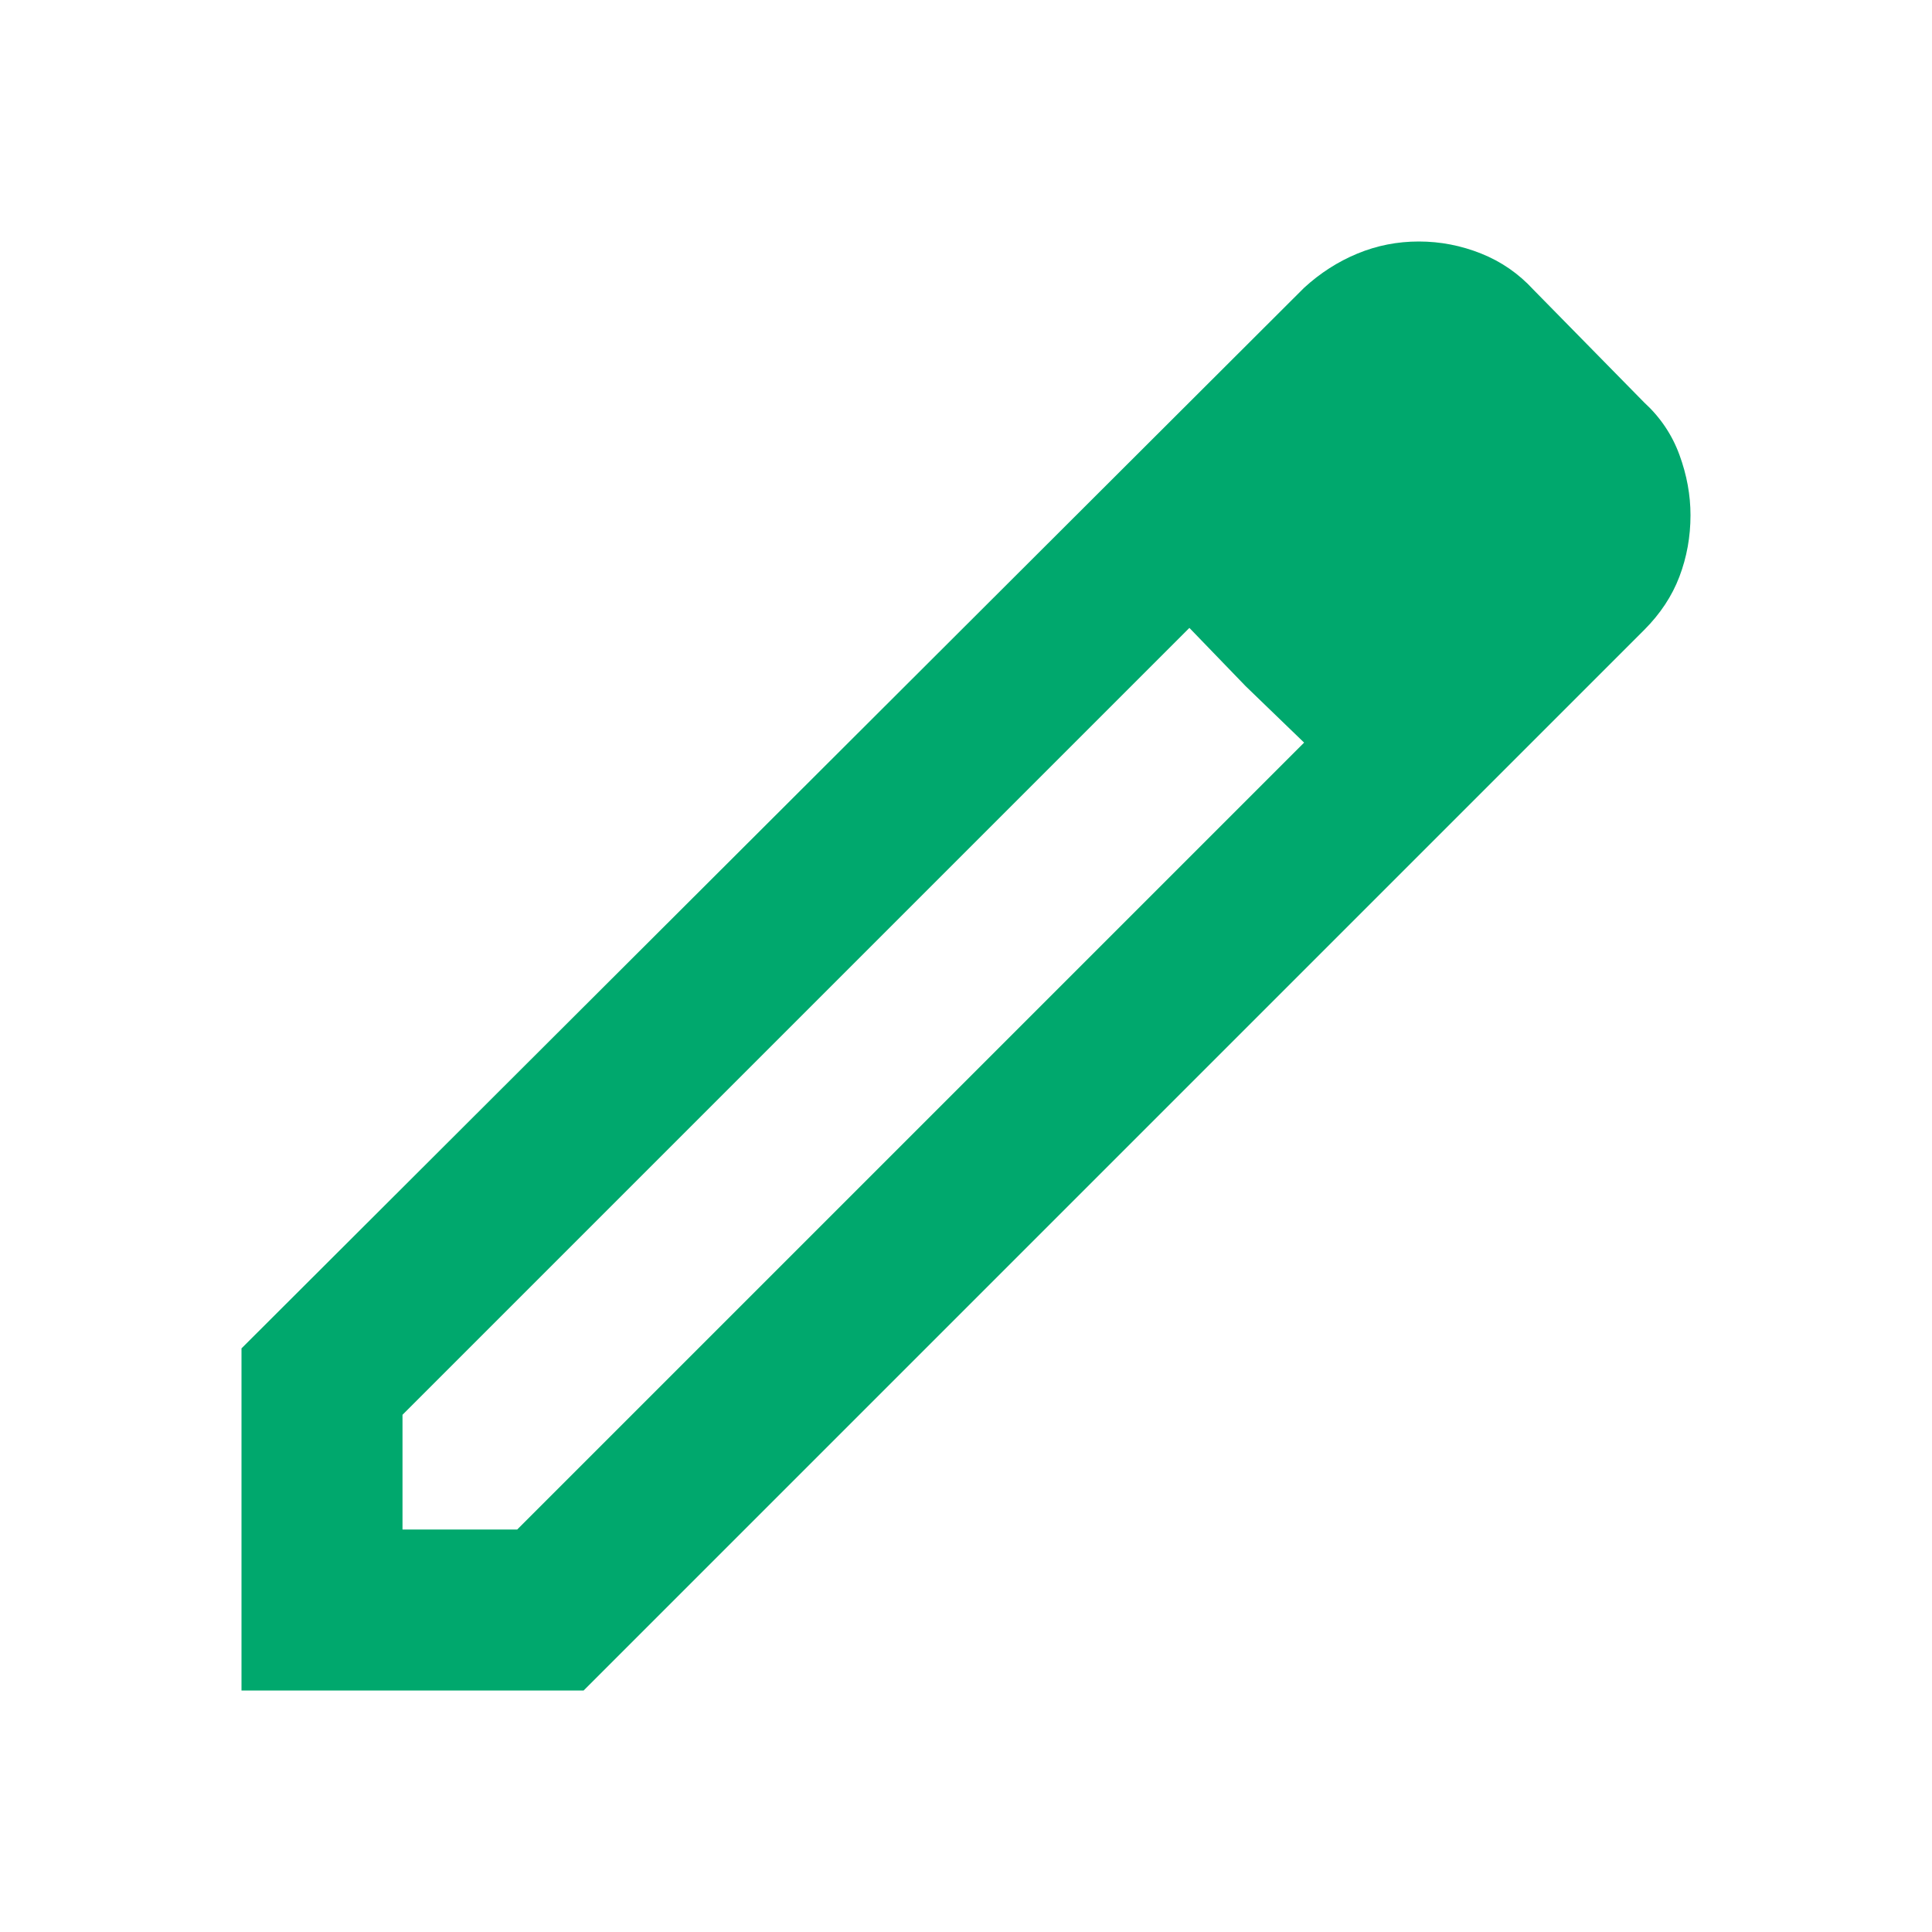
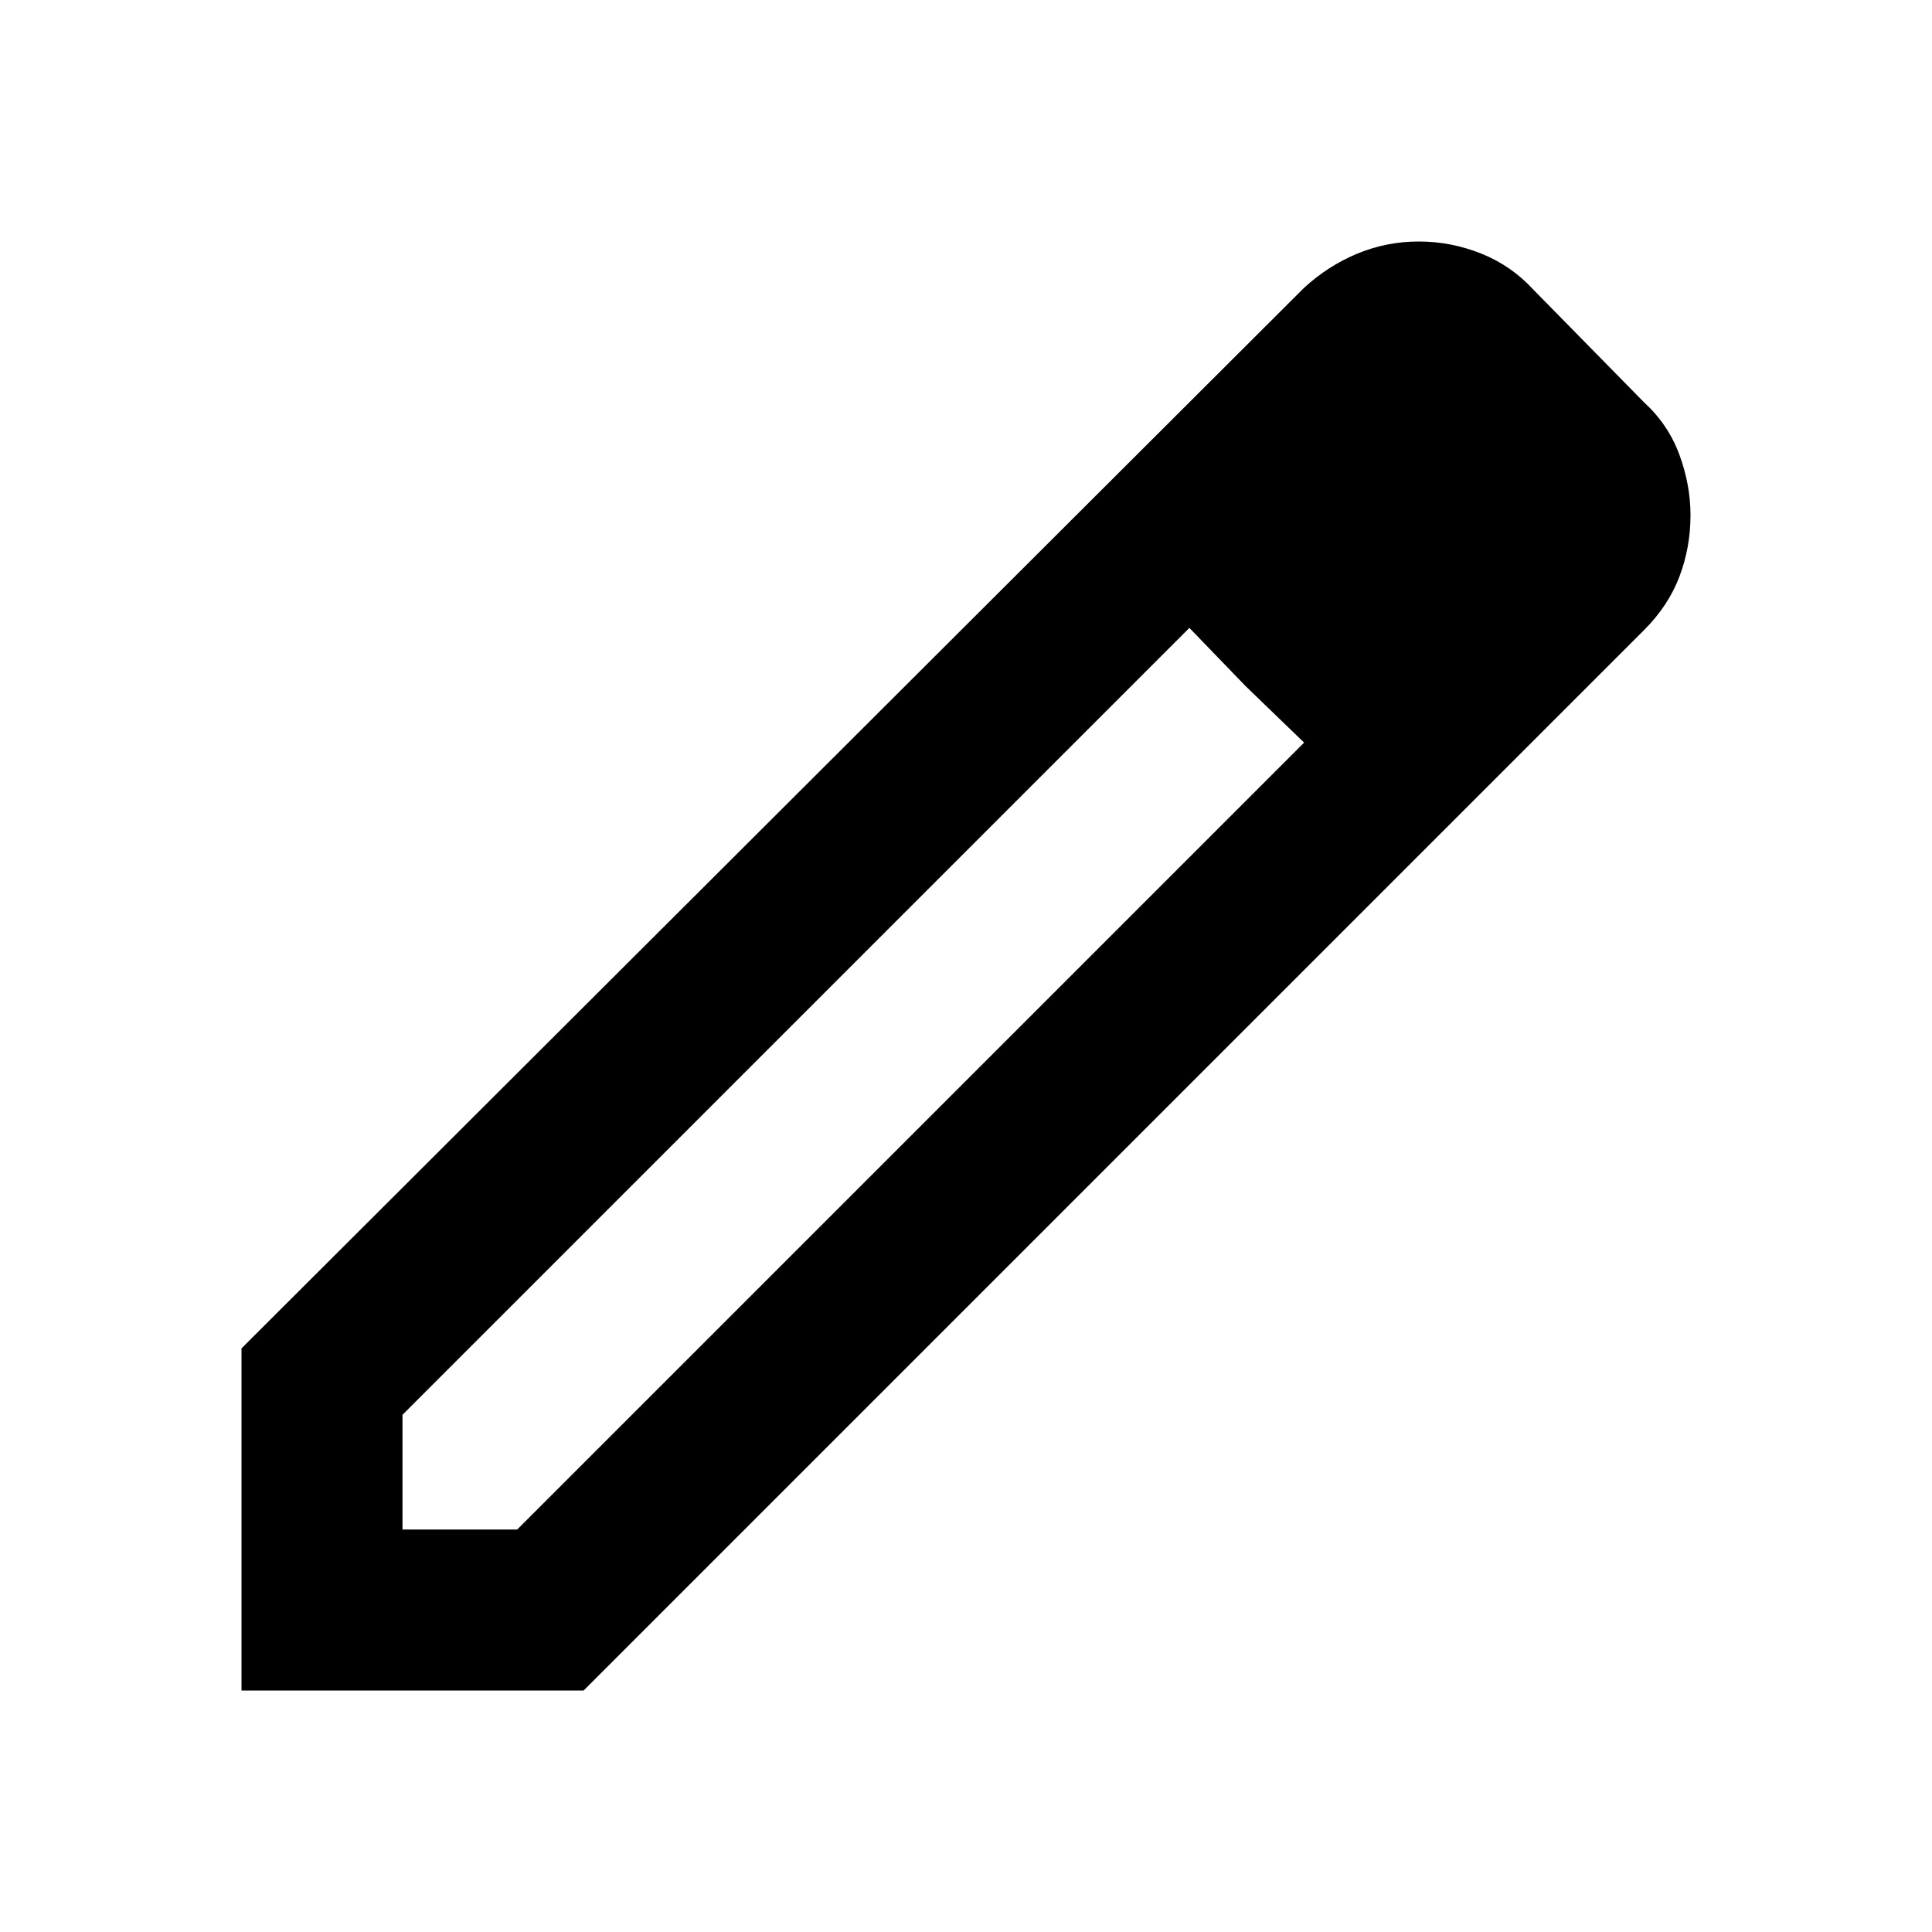
- <svg xmlns="http://www.w3.org/2000/svg" height="24px" viewBox="0 -960 960 960" width="24px" fill="#00a86d">
+ <svg xmlns="http://www.w3.org/2000/svg" height="24px" viewBox="0 -960 960 960" width="24px">
  <path d="M200-200h57l391-391-57-57-391 391v57Zm-80 80v-170l528-527q12-11 26.5-17t30.5-6q16 0 31 6t26 18l55 56q12 11 17.5 26t5.5 30q0 16-5.5 30.5T817-647L290-120H120Zm640-584-56-56 56 56Zm-141 85-28-29 57 57-29-28Z" />
</svg>
